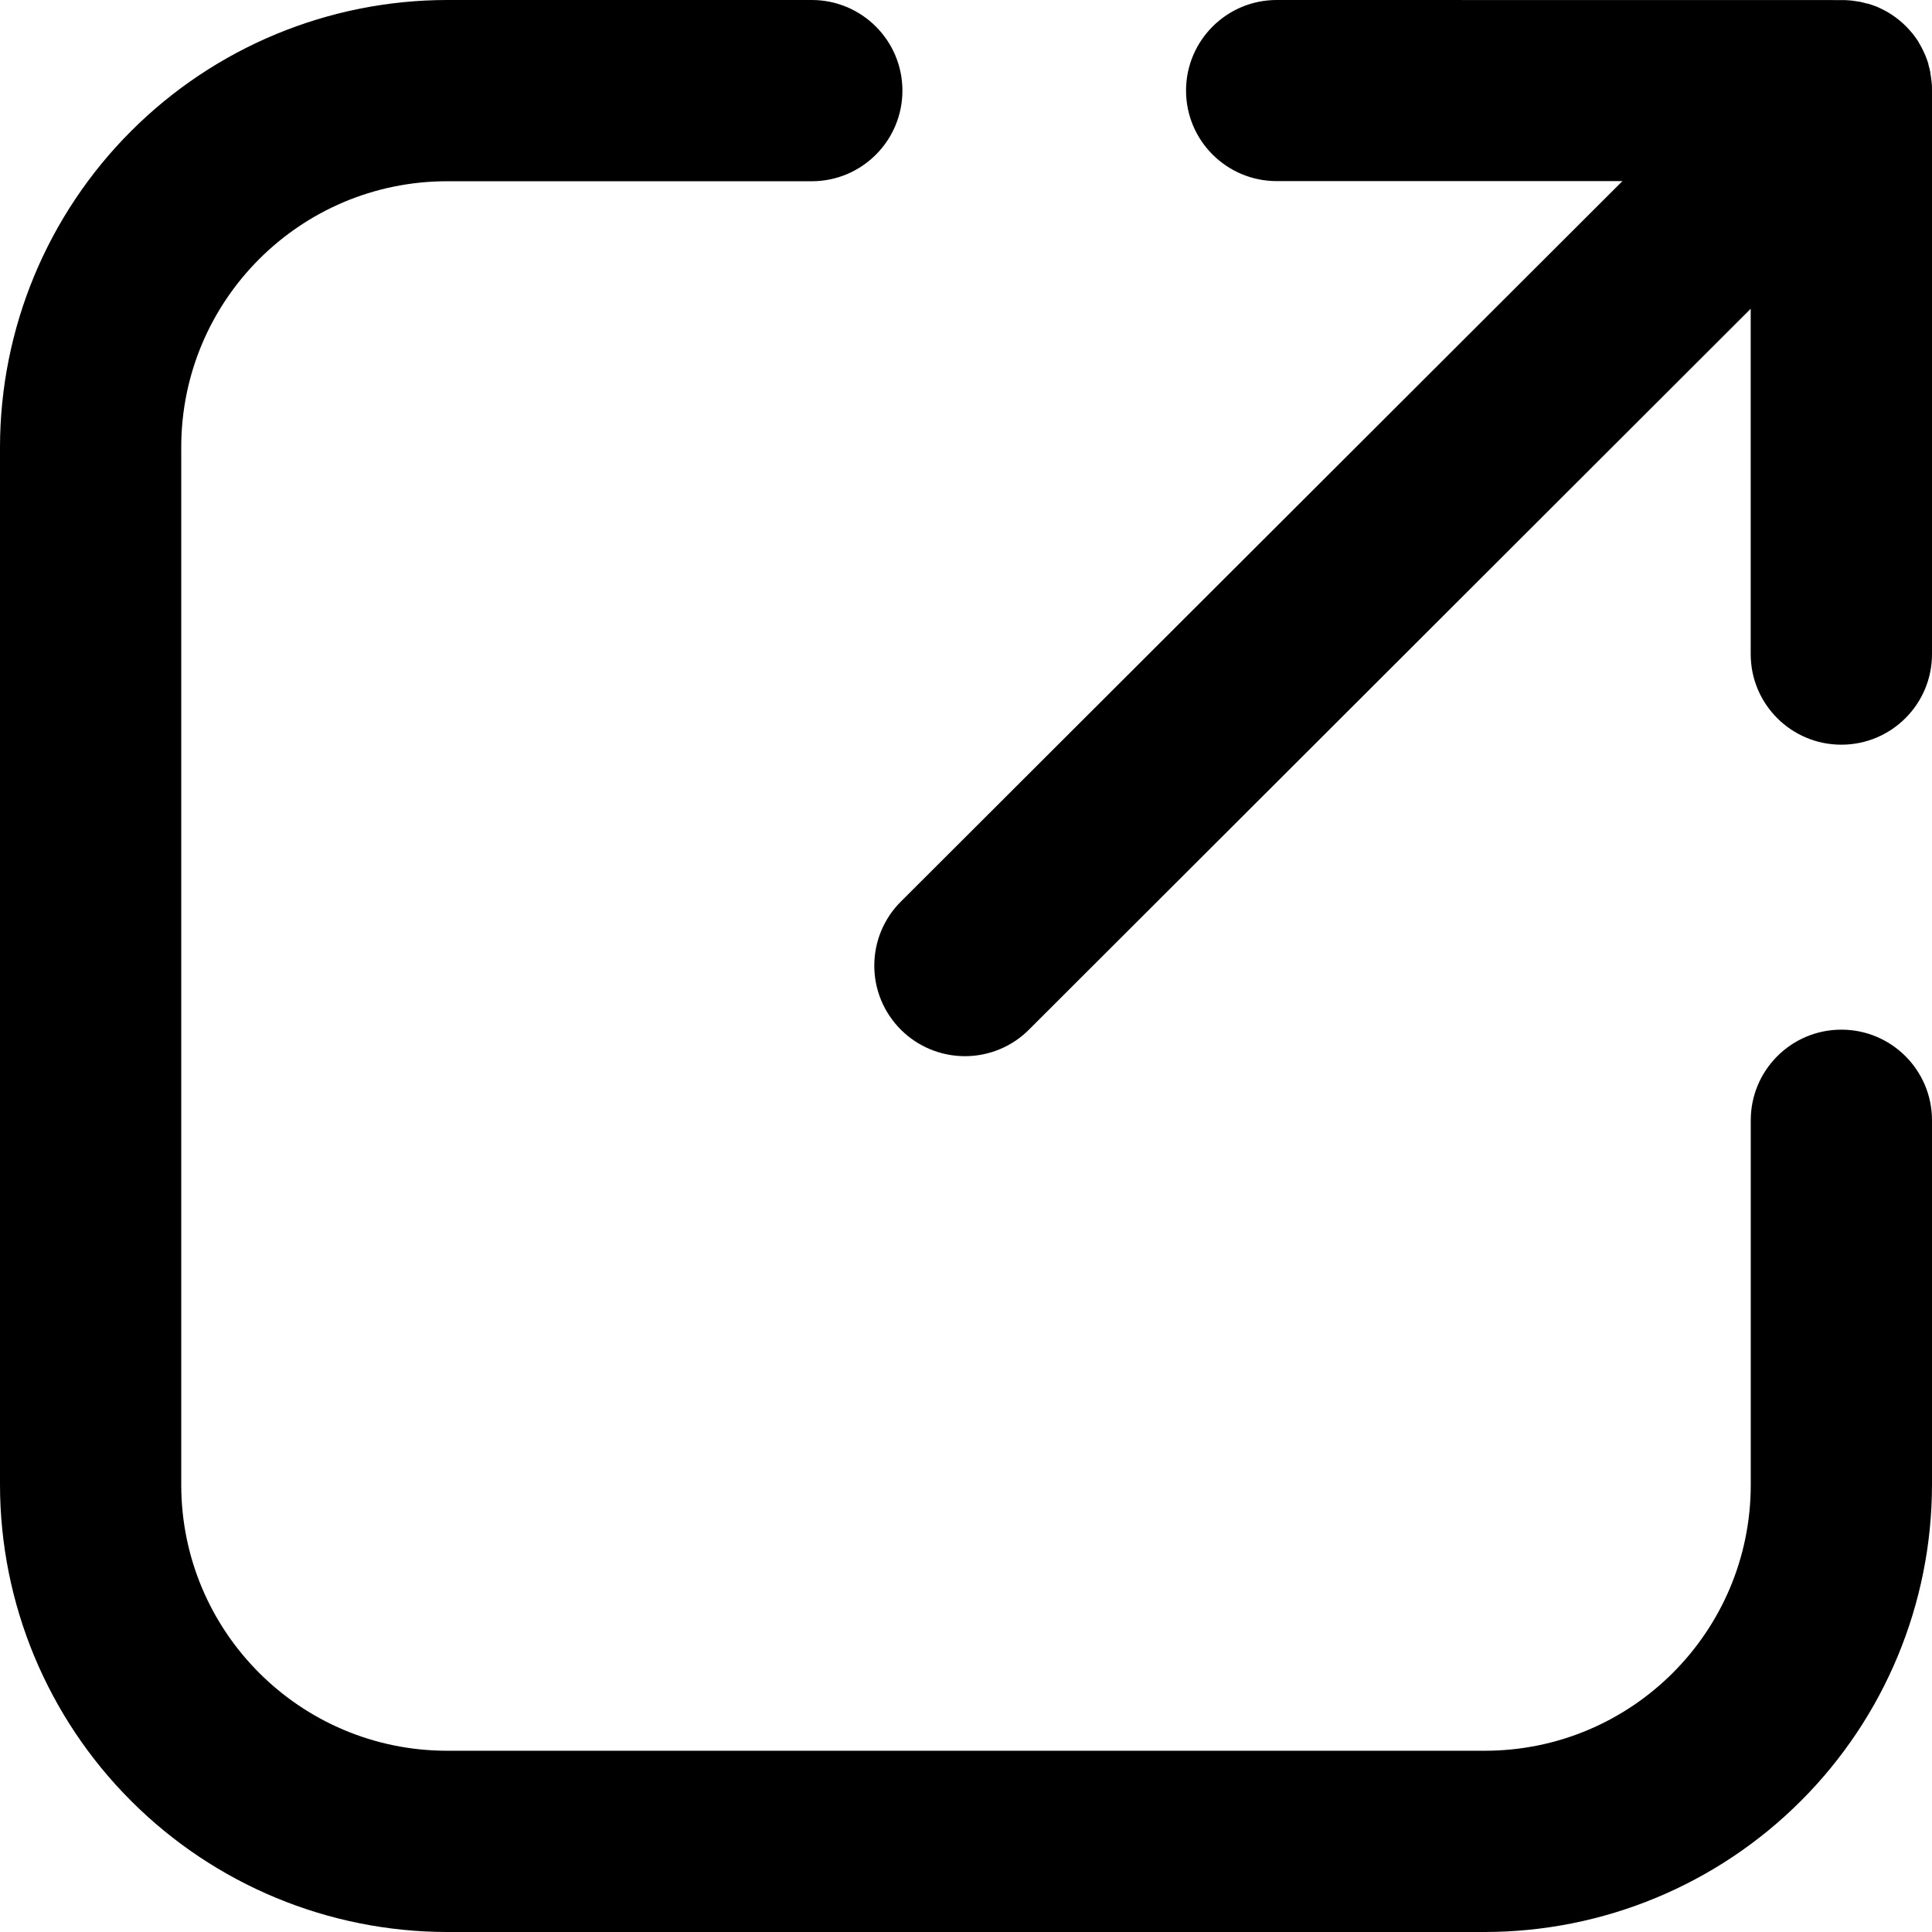
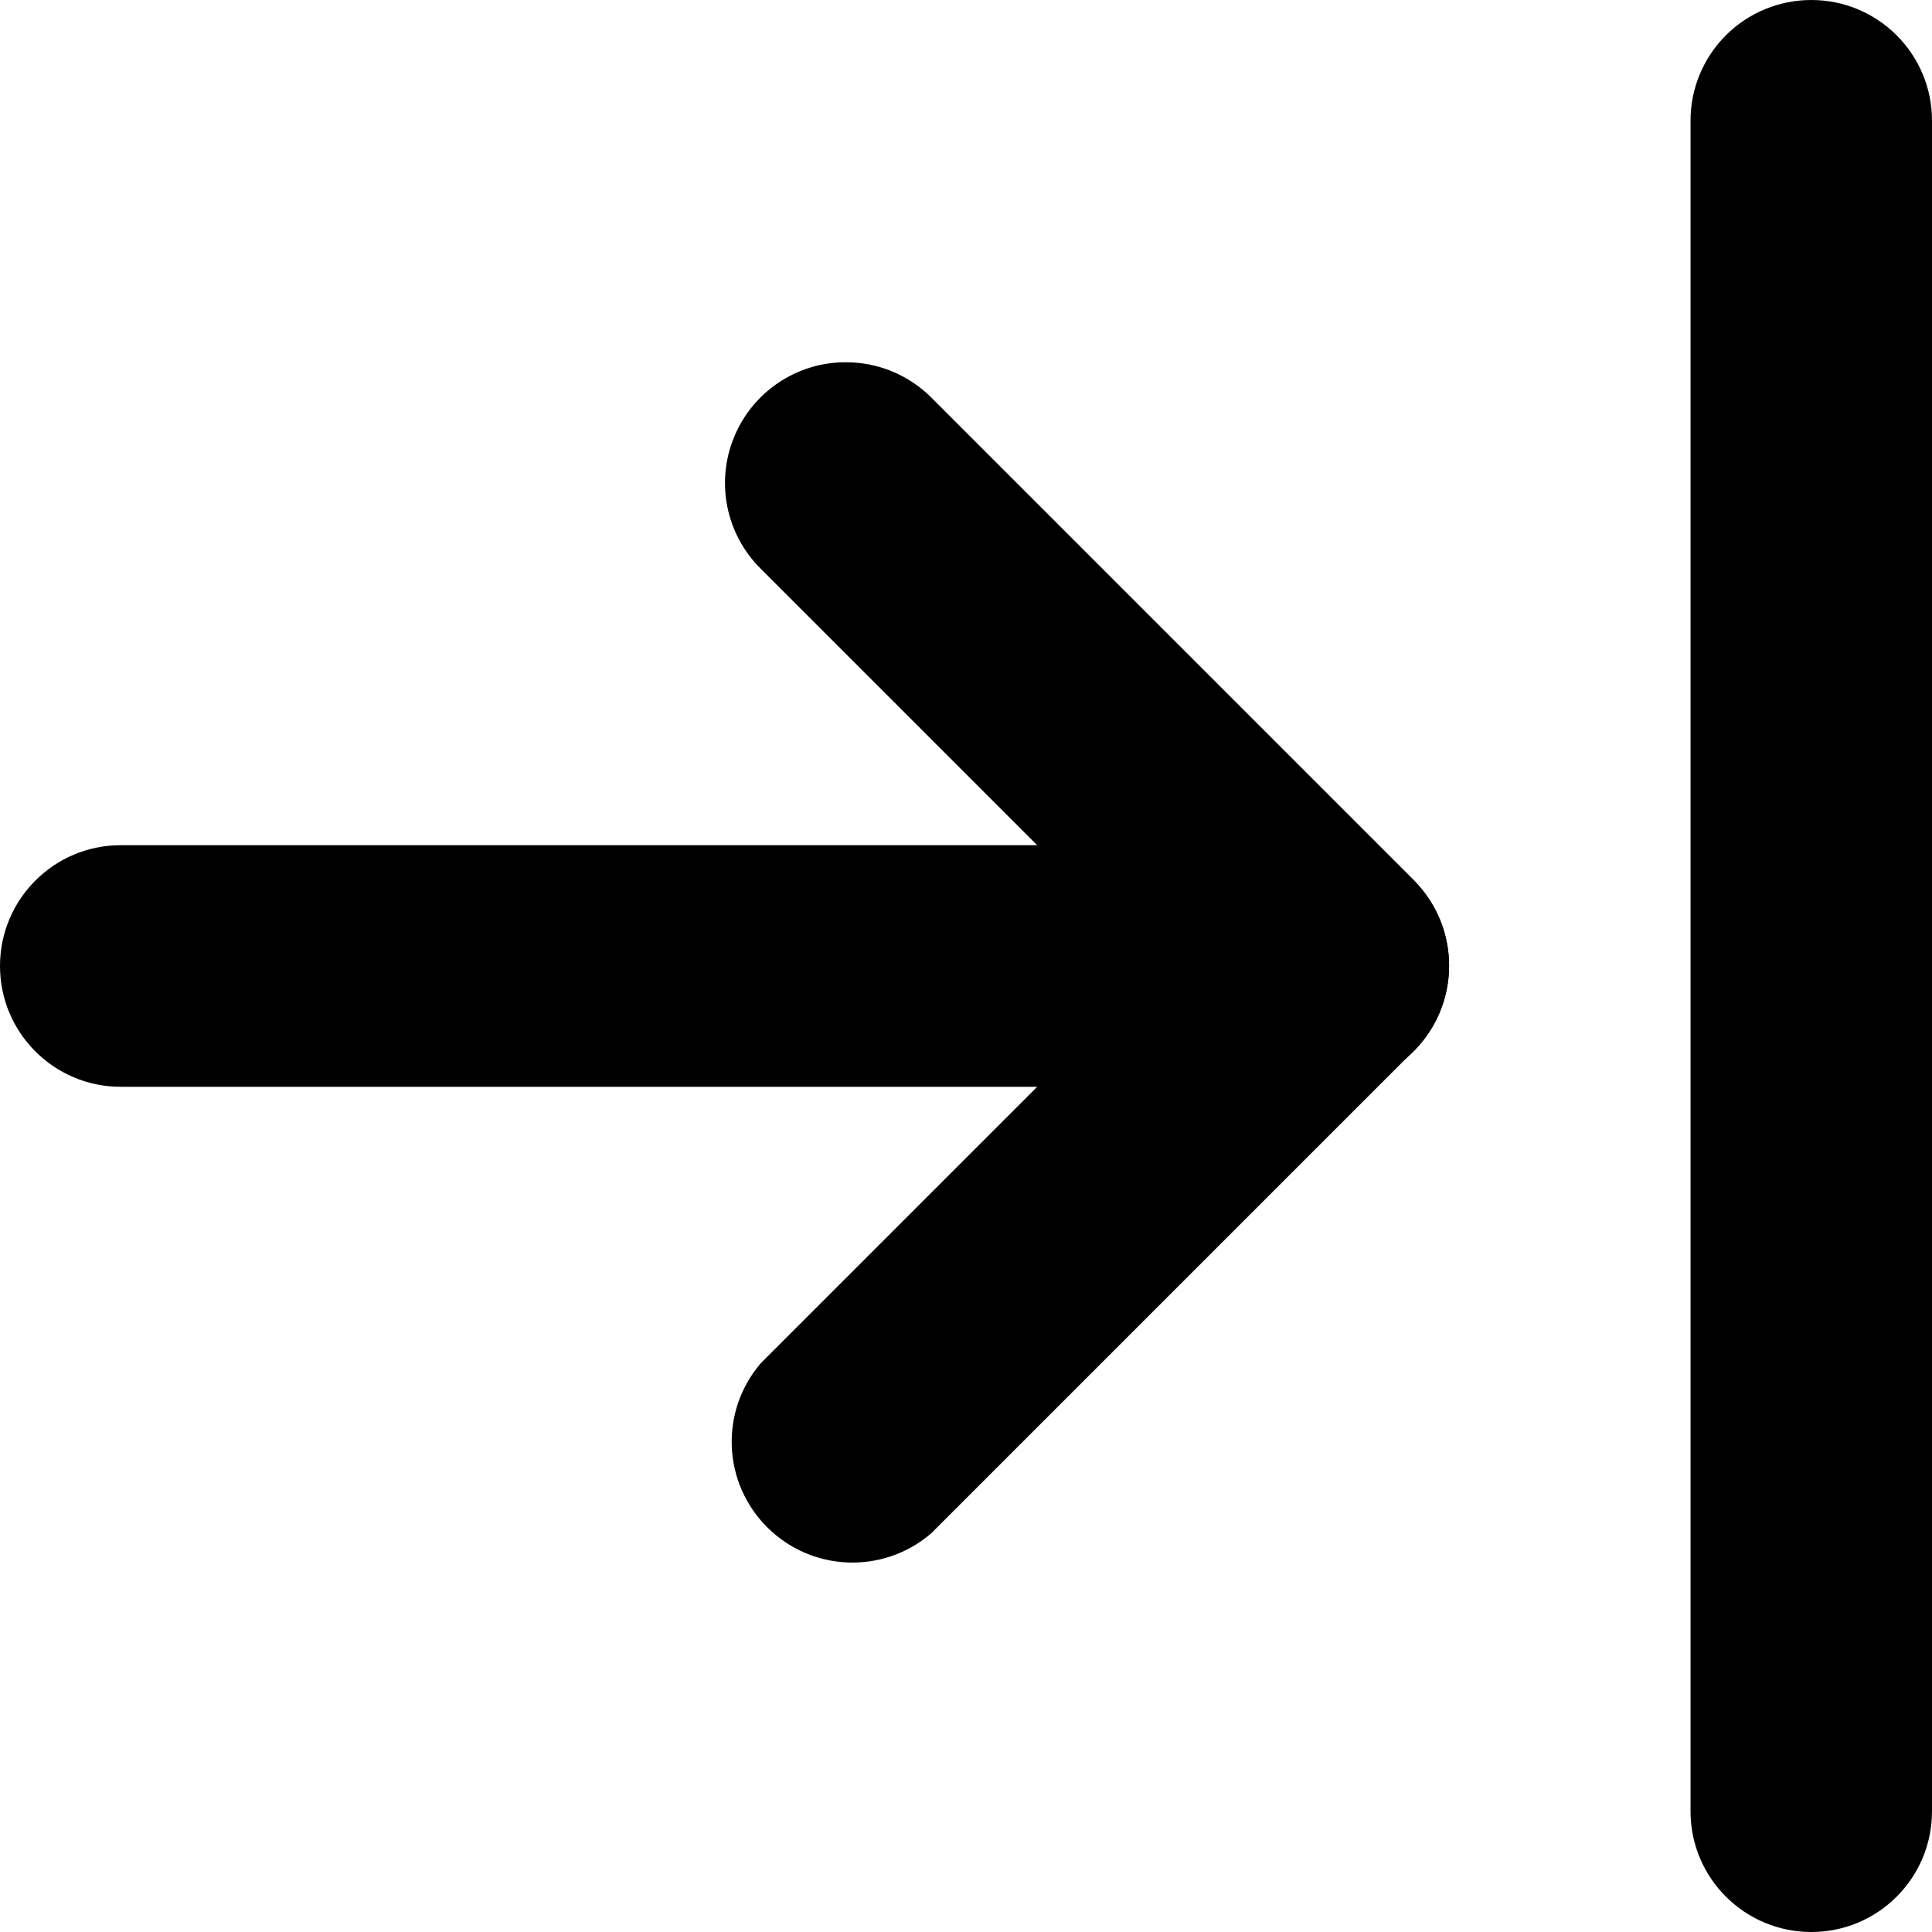
<svg xmlns="http://www.w3.org/2000/svg" width="500" height="500" viewBox="0 0 500 500" fill="none">
-   <path d="M210.093 0C223.03 0 233.545 10.495 233.545 23.452C233.545 36.409 223.03 46.904 210.093 46.904H115.679C77.706 46.944 46.944 77.705 46.905 115.678V384.32C46.945 422.293 77.706 453.055 115.679 453.094H384.321C422.294 453.054 453.056 422.293 453.095 384.32V289.927C453.095 276.97 463.59 266.475 476.547 266.475C489.504 266.475 500 276.971 500 289.928V384.321C499.961 414.985 487.766 444.399 466.073 466.072C444.4 487.765 414.985 499.961 384.321 500H115.679C85.014 499.961 55.6 487.765 33.927 466.072C12.234 444.399 0.039 414.985 0 384.321V115.679C0.039 85.014 12.234 55.6 33.927 33.927C55.6 12.234 85.015 0.039 115.679 0H210.093ZM476.678 0.02C477.381 0.02 478.124 0.039 478.828 0.117H478.945C479.649 0.195 480.353 0.313 481.057 0.43H481.193C481.878 0.586 482.562 0.742 483.227 0.938H483.402C484.047 1.133 484.712 1.348 485.357 1.602L485.592 1.68C486.217 1.953 486.824 2.227 487.41 2.539L487.684 2.676C488.27 2.988 488.857 3.319 489.404 3.69L489.658 3.847C490.245 4.237 490.812 4.667 491.359 5.097L491.516 5.214C492.122 5.702 492.689 6.23 493.236 6.776C493.784 7.323 494.311 7.909 494.8 8.495H494.819L494.937 8.651C495.366 9.198 495.797 9.764 496.188 10.35C496.227 10.447 496.286 10.525 496.345 10.604V10.584C496.657 11.15 497.009 11.736 497.321 12.322L497.459 12.596C497.772 13.181 498.045 13.807 498.318 14.432L498.397 14.646C498.652 15.271 498.886 15.936 499.081 16.6V16.756C499.276 17.439 499.453 18.122 499.59 18.825C499.57 18.864 499.57 18.903 499.59 18.942H499.57C499.707 19.645 499.805 20.349 499.883 21.052V21.169C500 21.892 500 22.614 500 23.356V169.291C500 182.238 489.482 192.724 476.541 192.725C463.58 192.725 453.081 182.238 453.081 169.291L453.08 79.909L266.44 266.328C262.061 270.8 256.06 273.319 249.804 273.339C243.567 273.358 237.546 270.898 233.128 266.465C228.71 262.051 226.228 256.056 226.267 249.807C226.286 243.558 228.808 237.582 233.265 233.208L419.885 46.868H330.405C317.464 46.868 306.946 36.382 306.946 23.435C306.946 10.507 317.464 0 330.405 0L476.678 0.02Z" fill="currentColor" />
+   <path d="M218.739 93.754C227.06 93.695 235.029 96.947 240.946 102.806L365.961 227.821L365.932 227.821C378.061 240.009 378.061 259.697 365.932 271.885L240.917 396.9L240.946 396.87C228.524 407.506 210.066 406.773 198.523 395.23C186.98 383.686 186.248 365.229 196.883 352.807L299.689 250L196.883 147.194C187.888 138.288 185.164 124.84 189.968 113.15C194.744 101.46 206.111 93.783 218.739 93.754Z" fill="currentColor" />
+   <path d="M31.232 218.738L343.754 218.738C361.01 218.738 375.015 232.743 375.015 249.999C375.015 267.256 361.01 281.26 343.753 281.26L31.232 281.26C13.975 281.26 2.9807e-05 267.256 3.13156e-05 249.999C3.28243e-05 232.743 13.975 218.738 31.232 218.738Z" fill="currentColor" />
+   <path d="M468.768 4.16656e-05C486.025 4.31742e-05 500 13.975 500 31.232L500 468.768C500 486.025 486.025 500 468.768 500C451.511 500 437.507 486.025 437.507 468.768L437.507 31.232C437.507 22.94 440.788 15.001 446.648 9.141C452.508 3.282 460.477 4.09408e-05 468.768 4.16656e-05Z" fill="currentColor" />
</svg>
